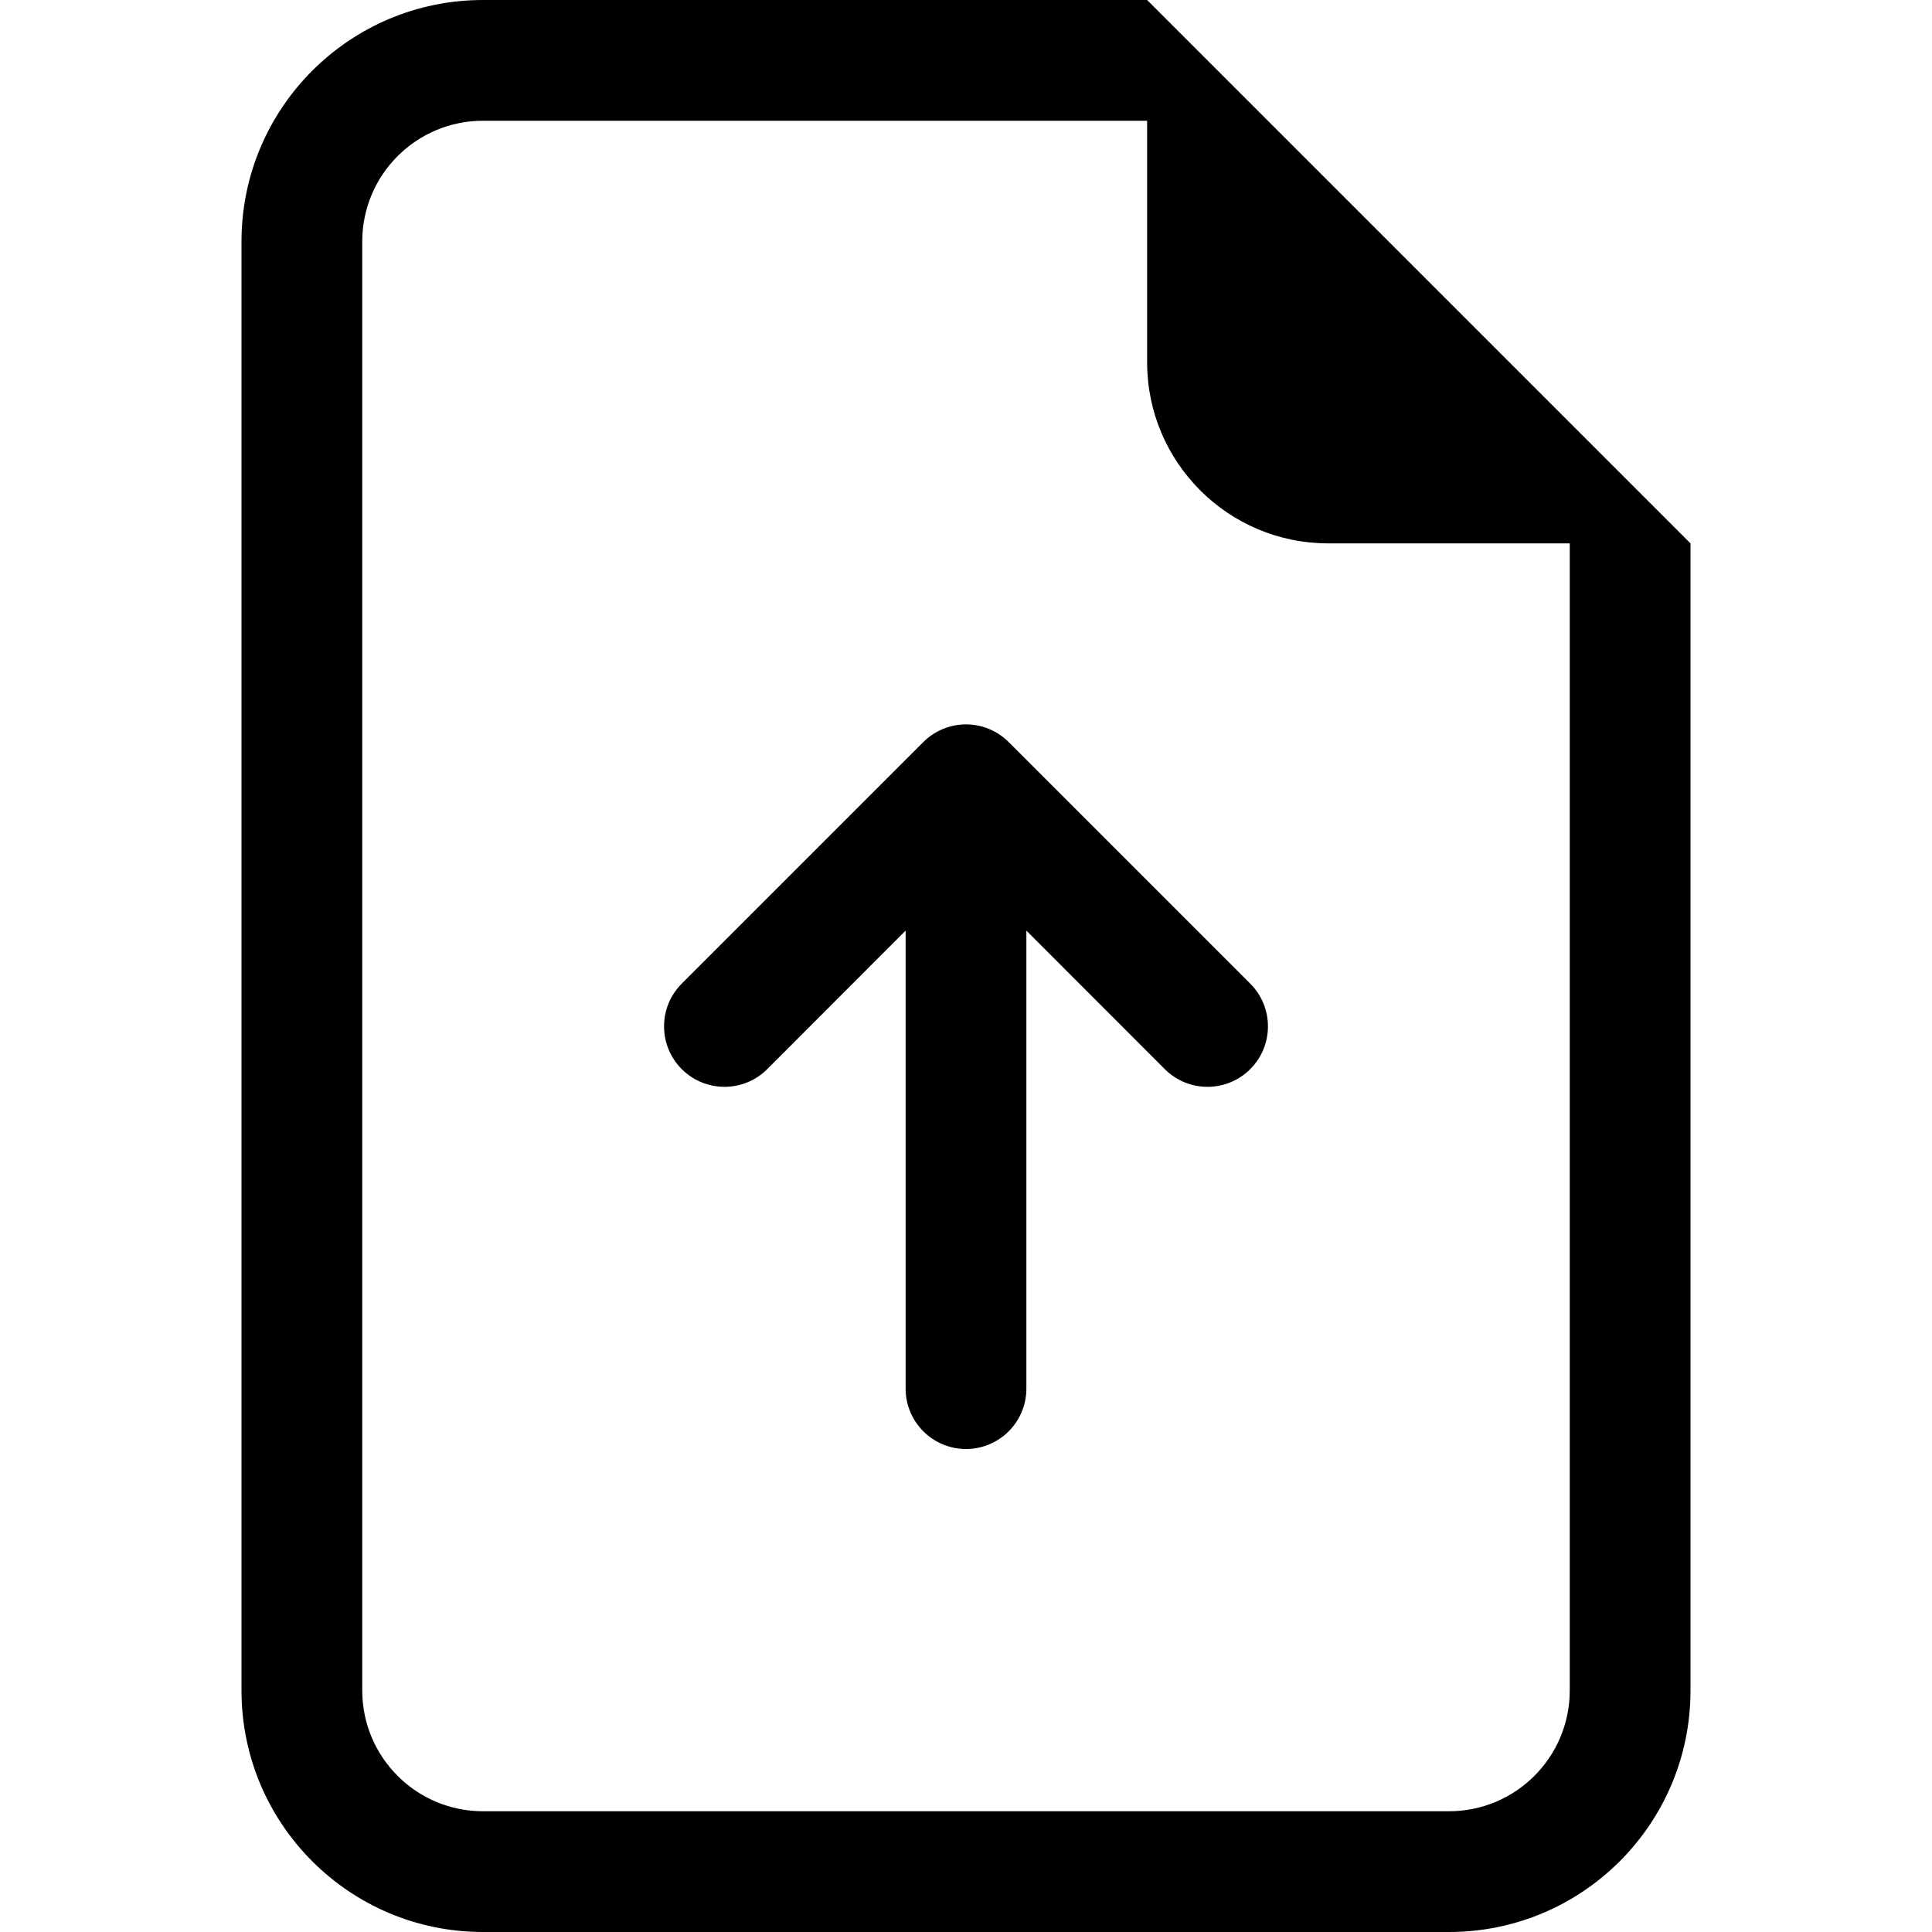
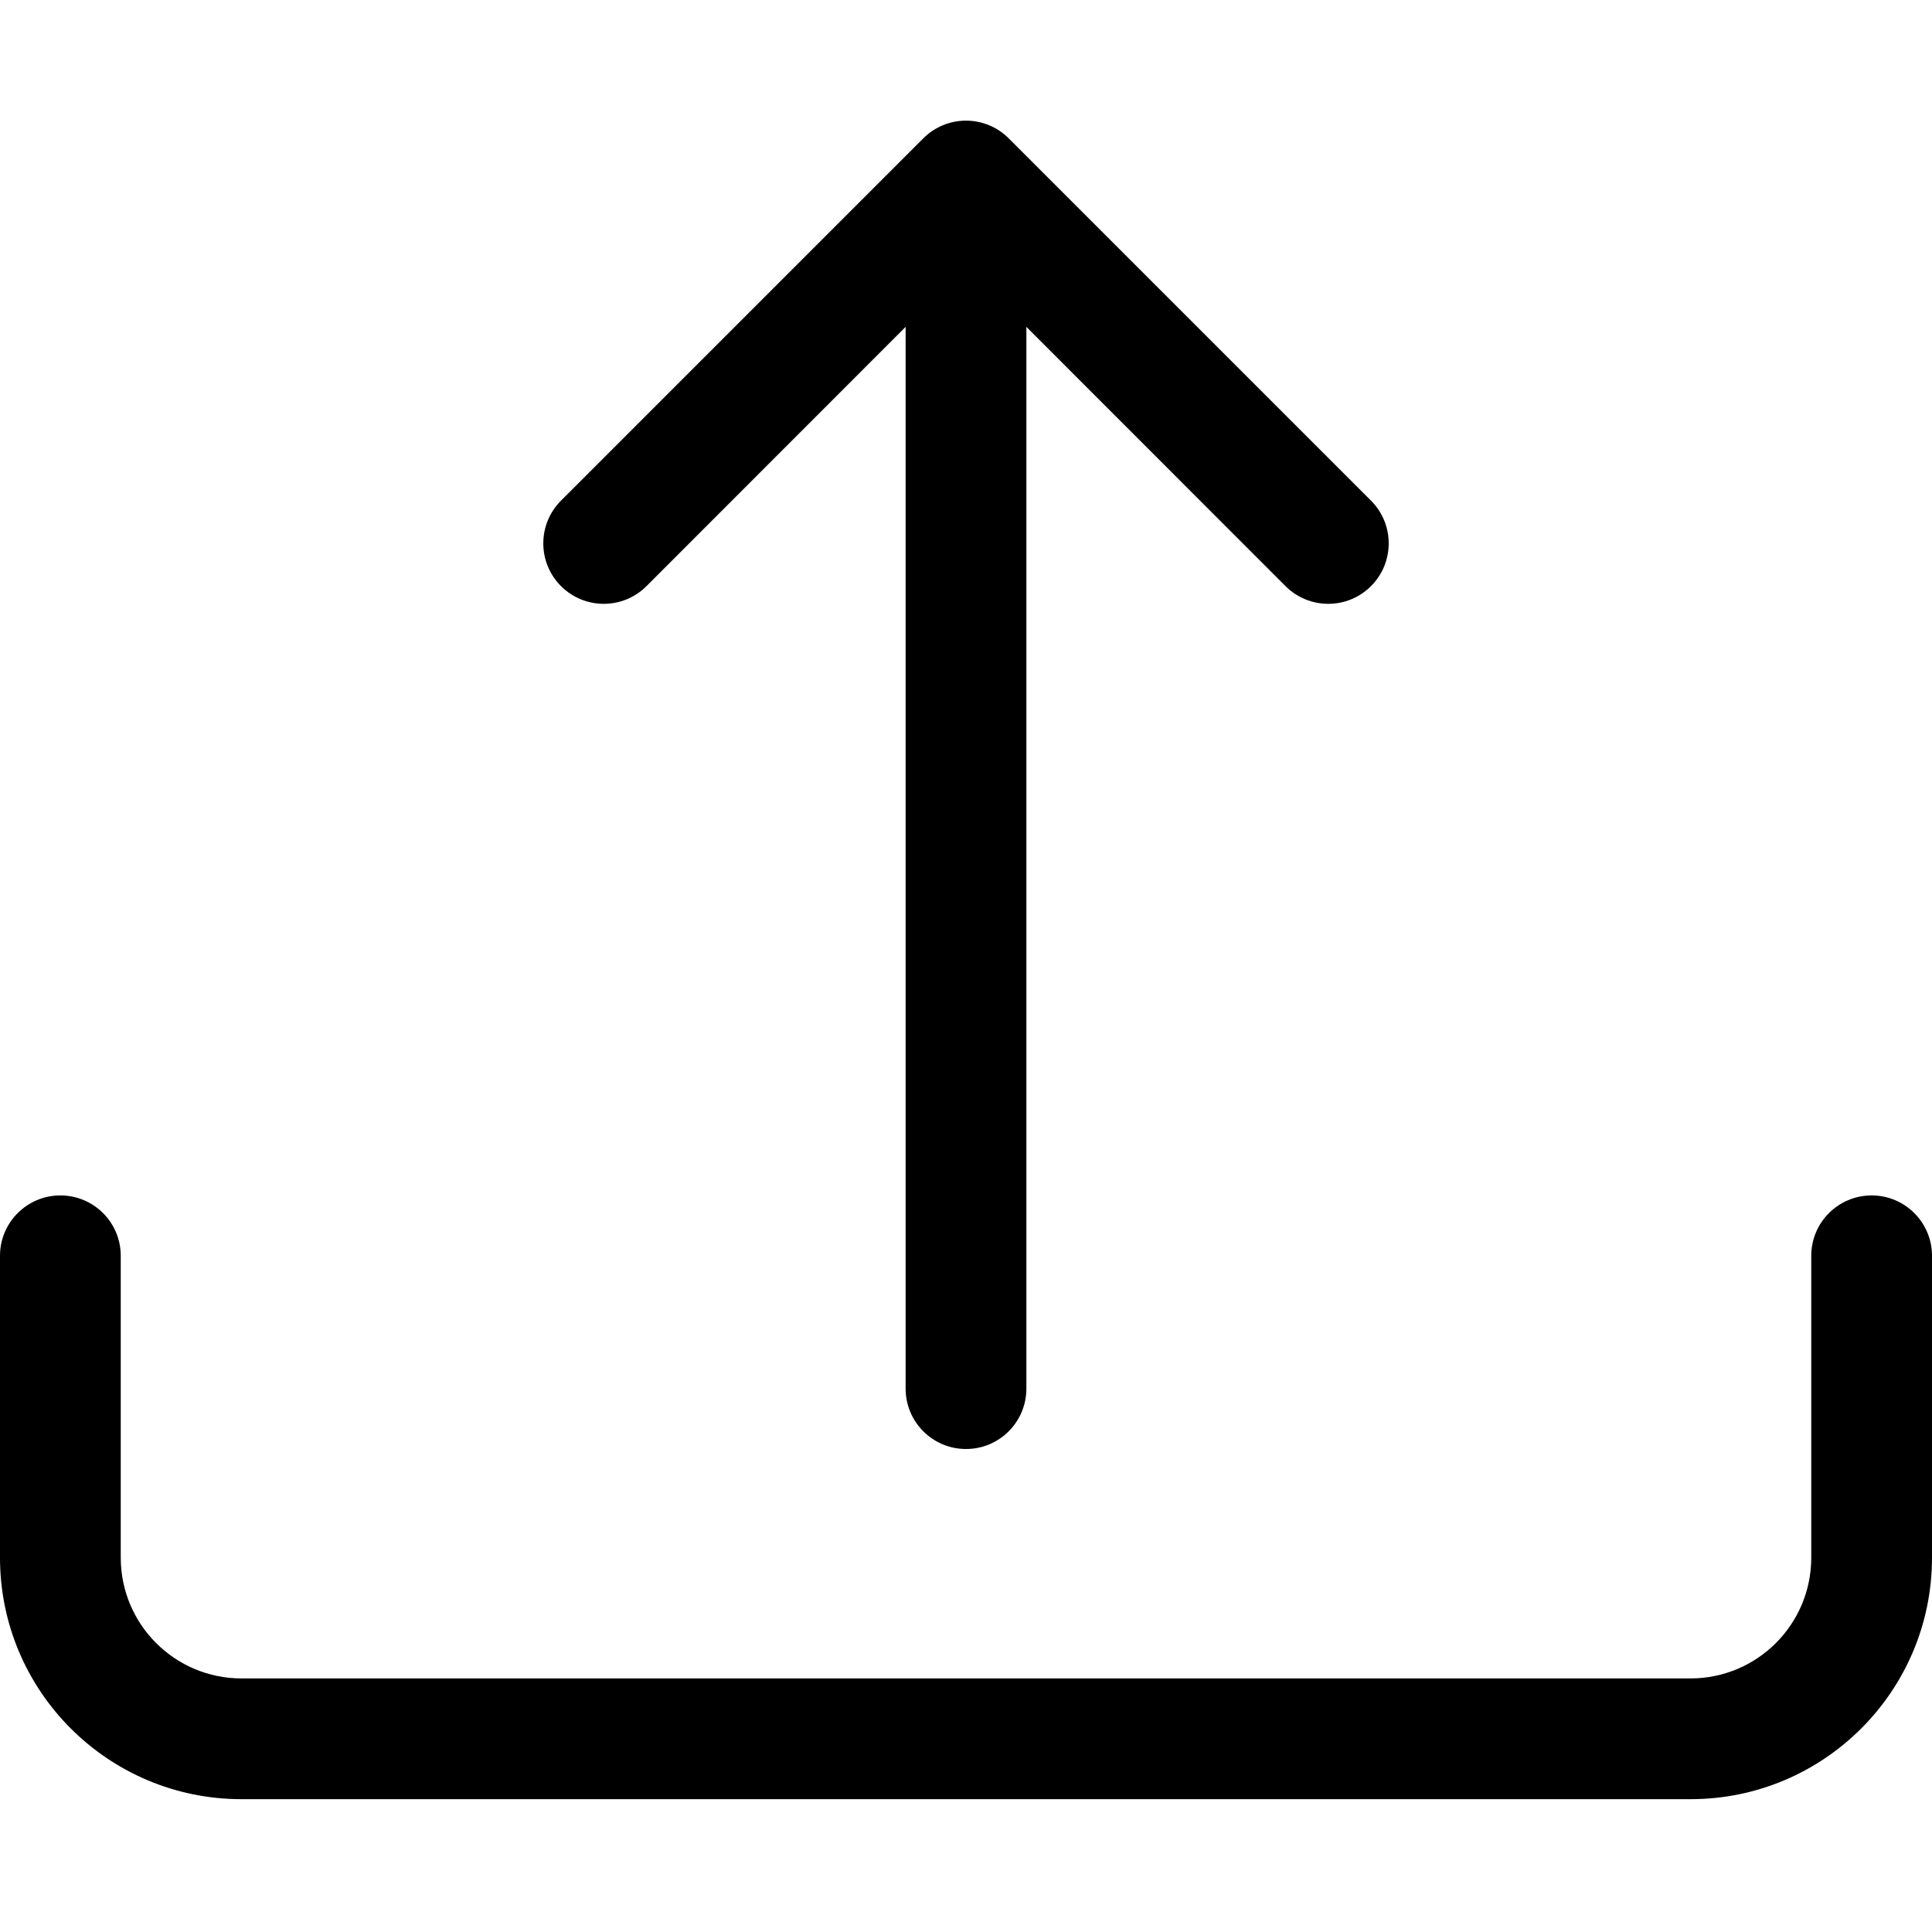
- <svg xmlns="http://www.w3.org/2000/svg" width="16" height="16" fill="currentColor" class="bi bi-file-earmark-arrow-up" viewBox="0 0 16 16">
-   <path d="M8.5 11.5a.5.5 0 0 1-1 0V7.707L6.354 8.854a.5.5 0 1 1-.708-.708l2-2a.5.5 0 0 1 .708 0l2 2a.5.5 0 0 1-.708.708L8.5 7.707z" />
-   <path d="M14 14V4.5L9.5 0H4a2 2 0 0 0-2 2v12a2 2 0 0 0 2 2h8a2 2 0 0 0 2-2M9.5 3A1.5 1.5 0 0 0 11 4.5h2V14a1 1 0 0 1-1 1H4a1 1 0 0 1-1-1V2a1 1 0 0 1 1-1h5.5z" />
+ <svg xmlns="http://www.w3.org/2000/svg" width="16" height="16" fill="currentColor" class="bi bi-upload" viewBox="0 0 16 16">
+   <path d="M.5 9.9a.5.5 0 0 1 .5.5v2.5a1 1 0 0 0 1 1h12a1 1 0 0 0 1-1v-2.5a.5.5 0 0 1 1 0v2.5a2 2 0 0 1-2 2H2a2 2 0 0 1-2-2v-2.5a.5.5 0 0 1 .5-.5" />
+   <path transform="translate(0,13) scale(1,-1)" d="M7.646 11.854a.5.5 0 0 0 .708 0l3-3a.5.5 0 0 0-.708-.708L8.5 10.293V1.5a.5.5 0 0 0-1 0v8.793L5.354 8.146a.5.5 0 1 0-.708.708z" />
</svg>
